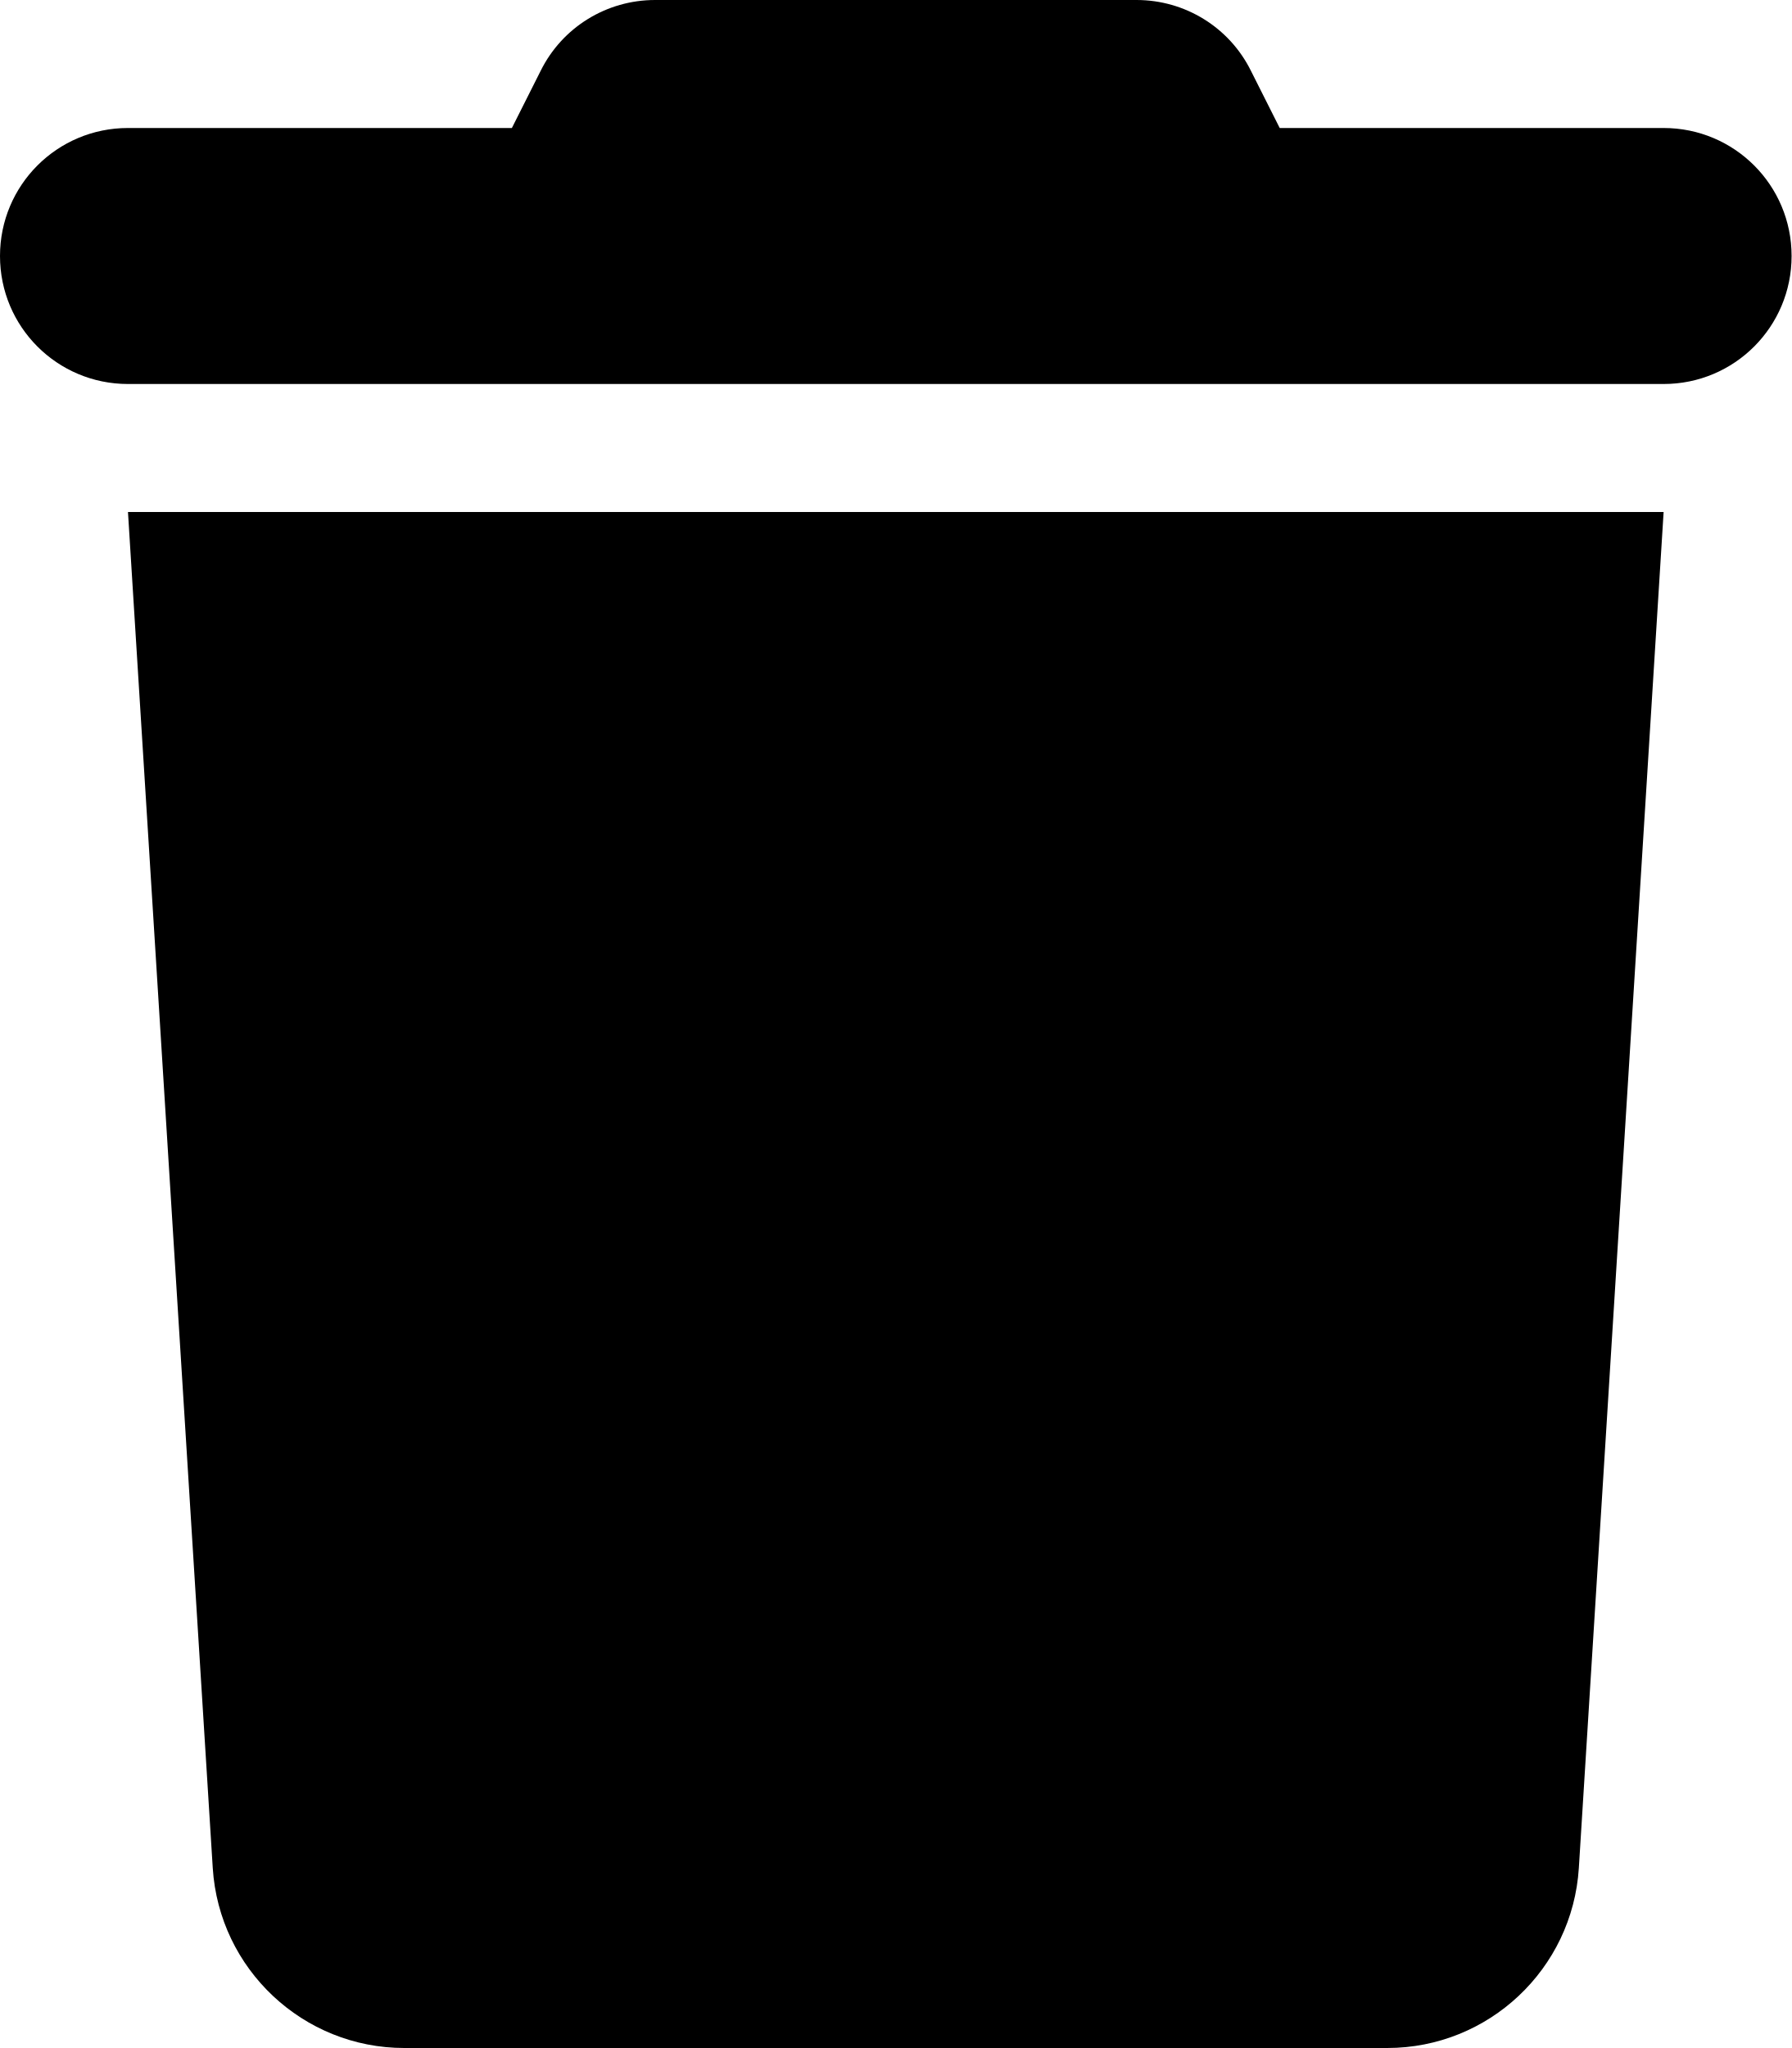
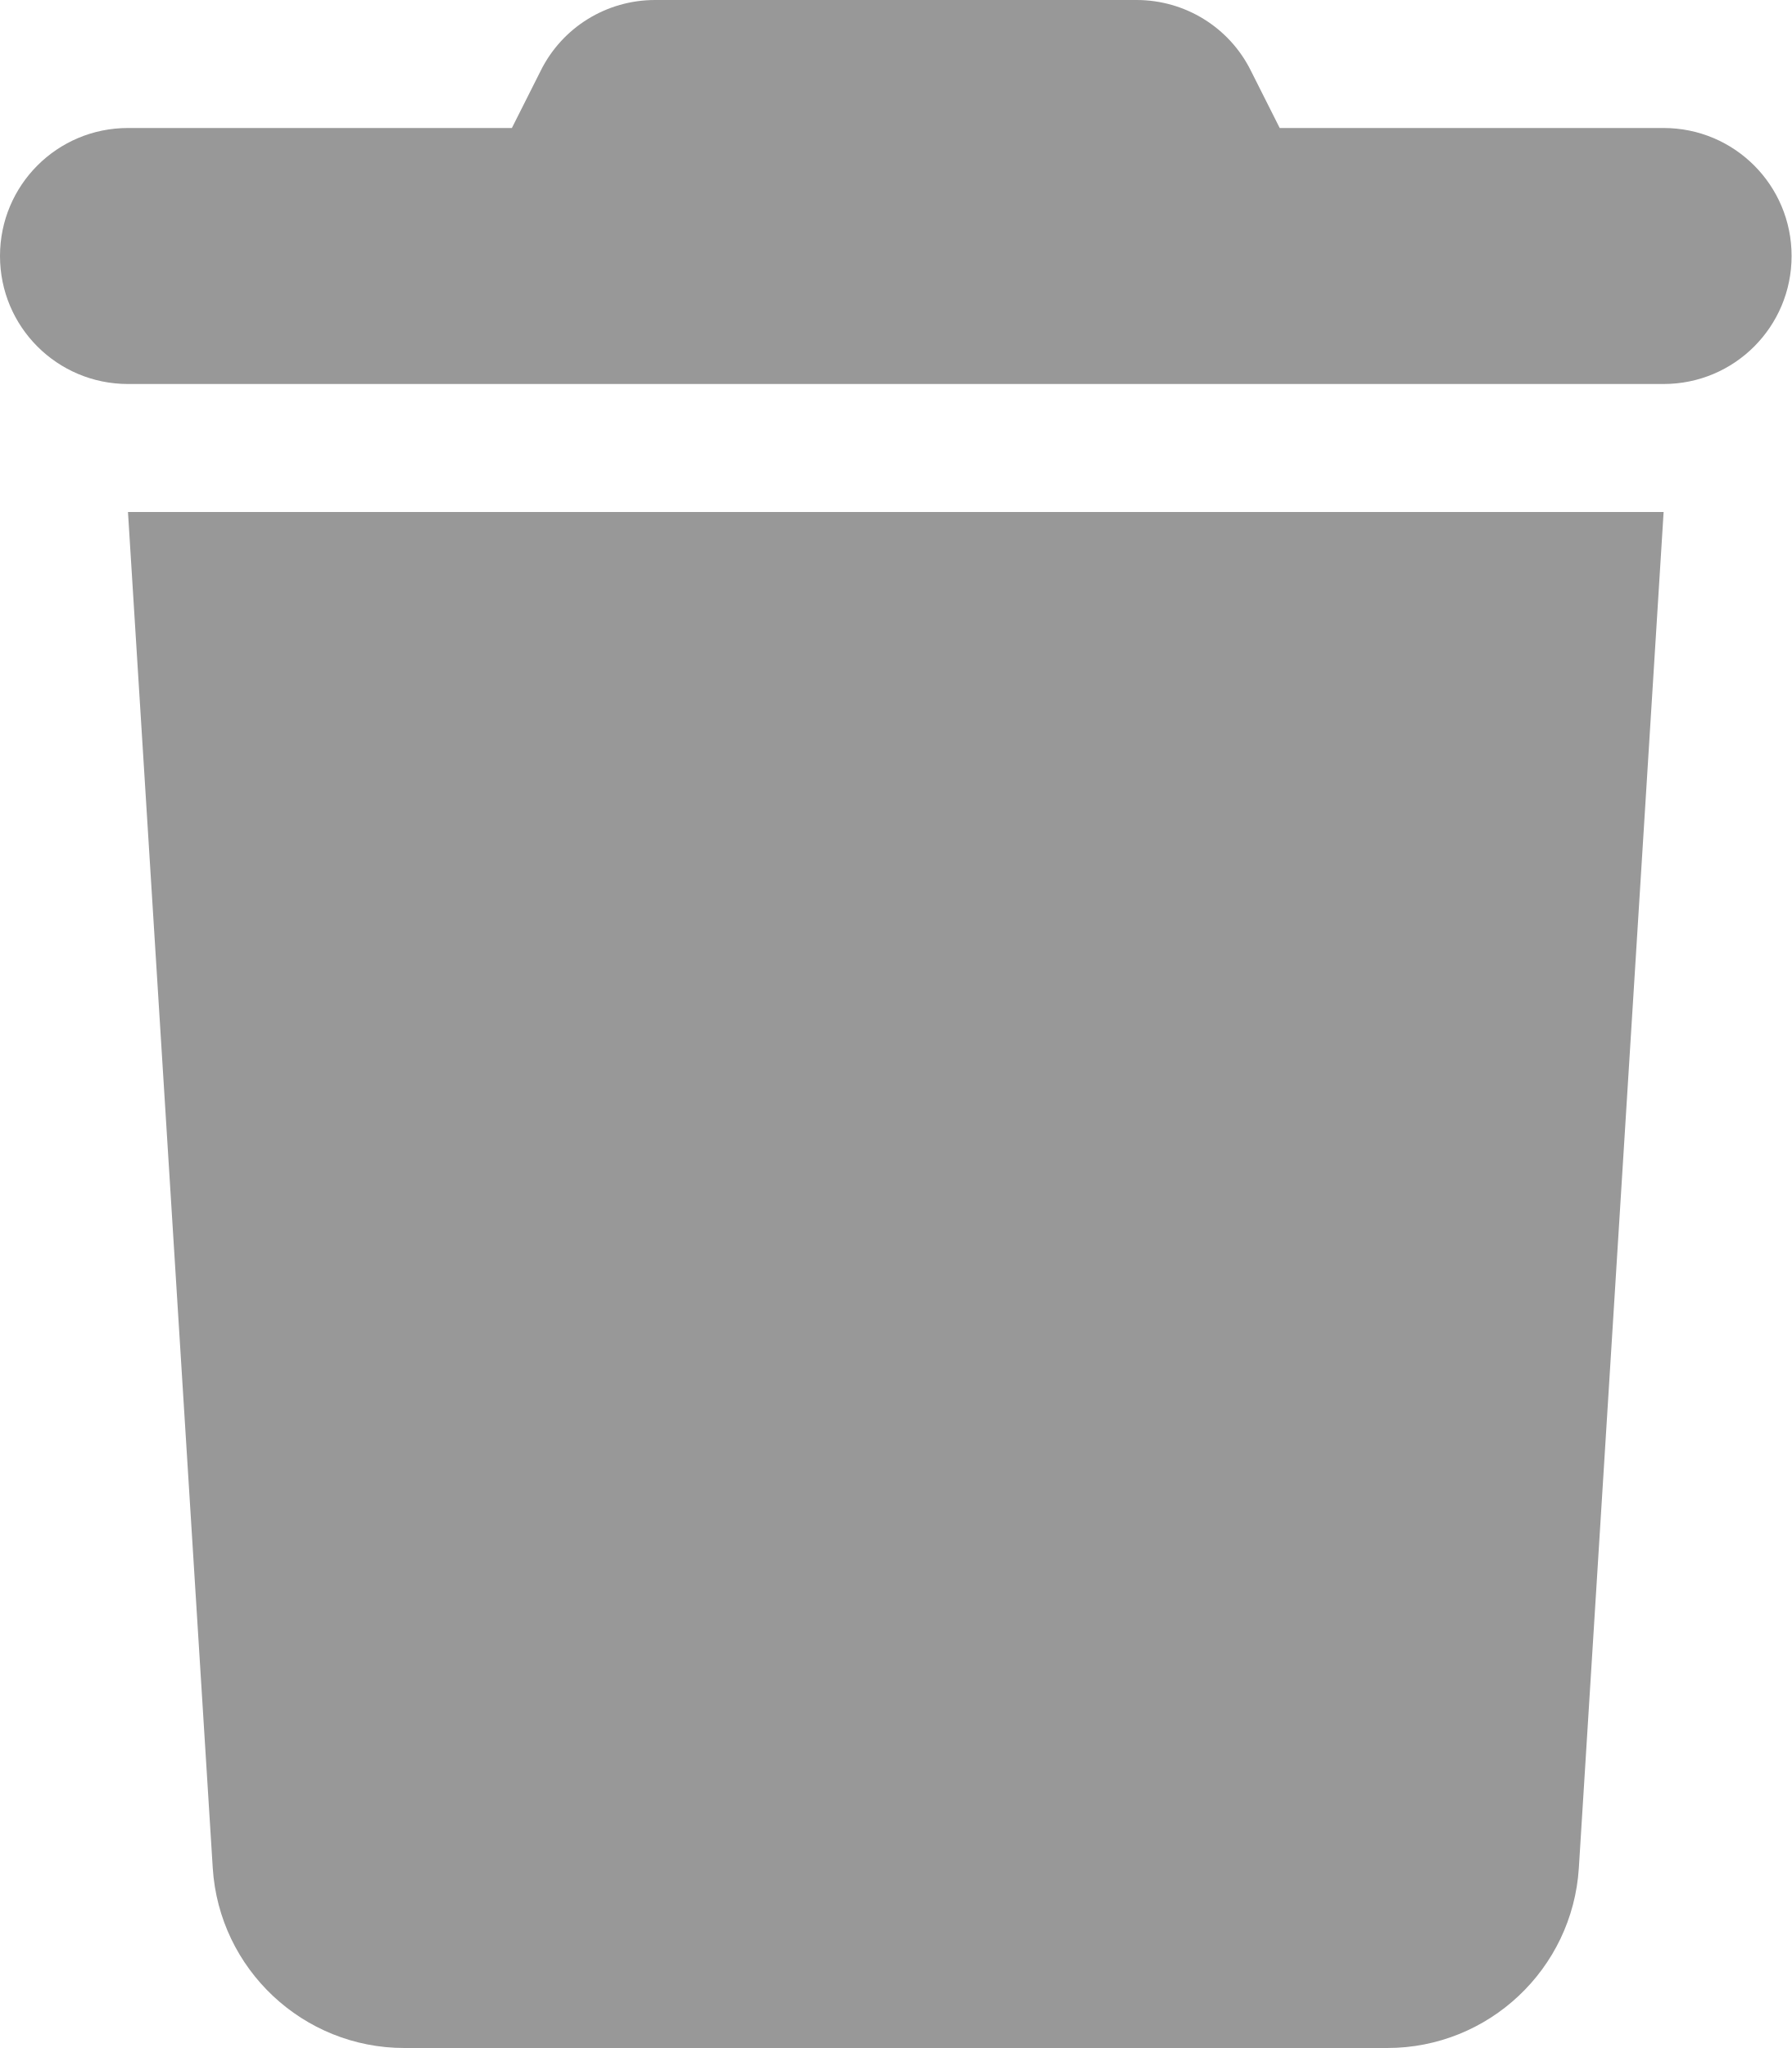
- <svg xmlns="http://www.w3.org/2000/svg" viewBox="0 0 448 512">
+ <svg xmlns="http://www.w3.org/2000/svg" viewBox="0 0 448 512" fill="#989898">
  <path d="M135.2 17.7L128 32H32C14.3 32 0 46.3 0 64S14.3 96 32 96H416c17.7 0 32-14.3 32-32s-14.3-32-32-32H320l-7.2-14.3C307.4 6.8 296.3 0 284.2 0H163.8c-12.1 0-23.2 6.8-28.6 17.7zM416 128H32L53.2 467c1.6 25.3 22.6 45 47.9 45H346.9c25.3 0 46.3-19.7 47.9-45L416 128z" />
</svg>
